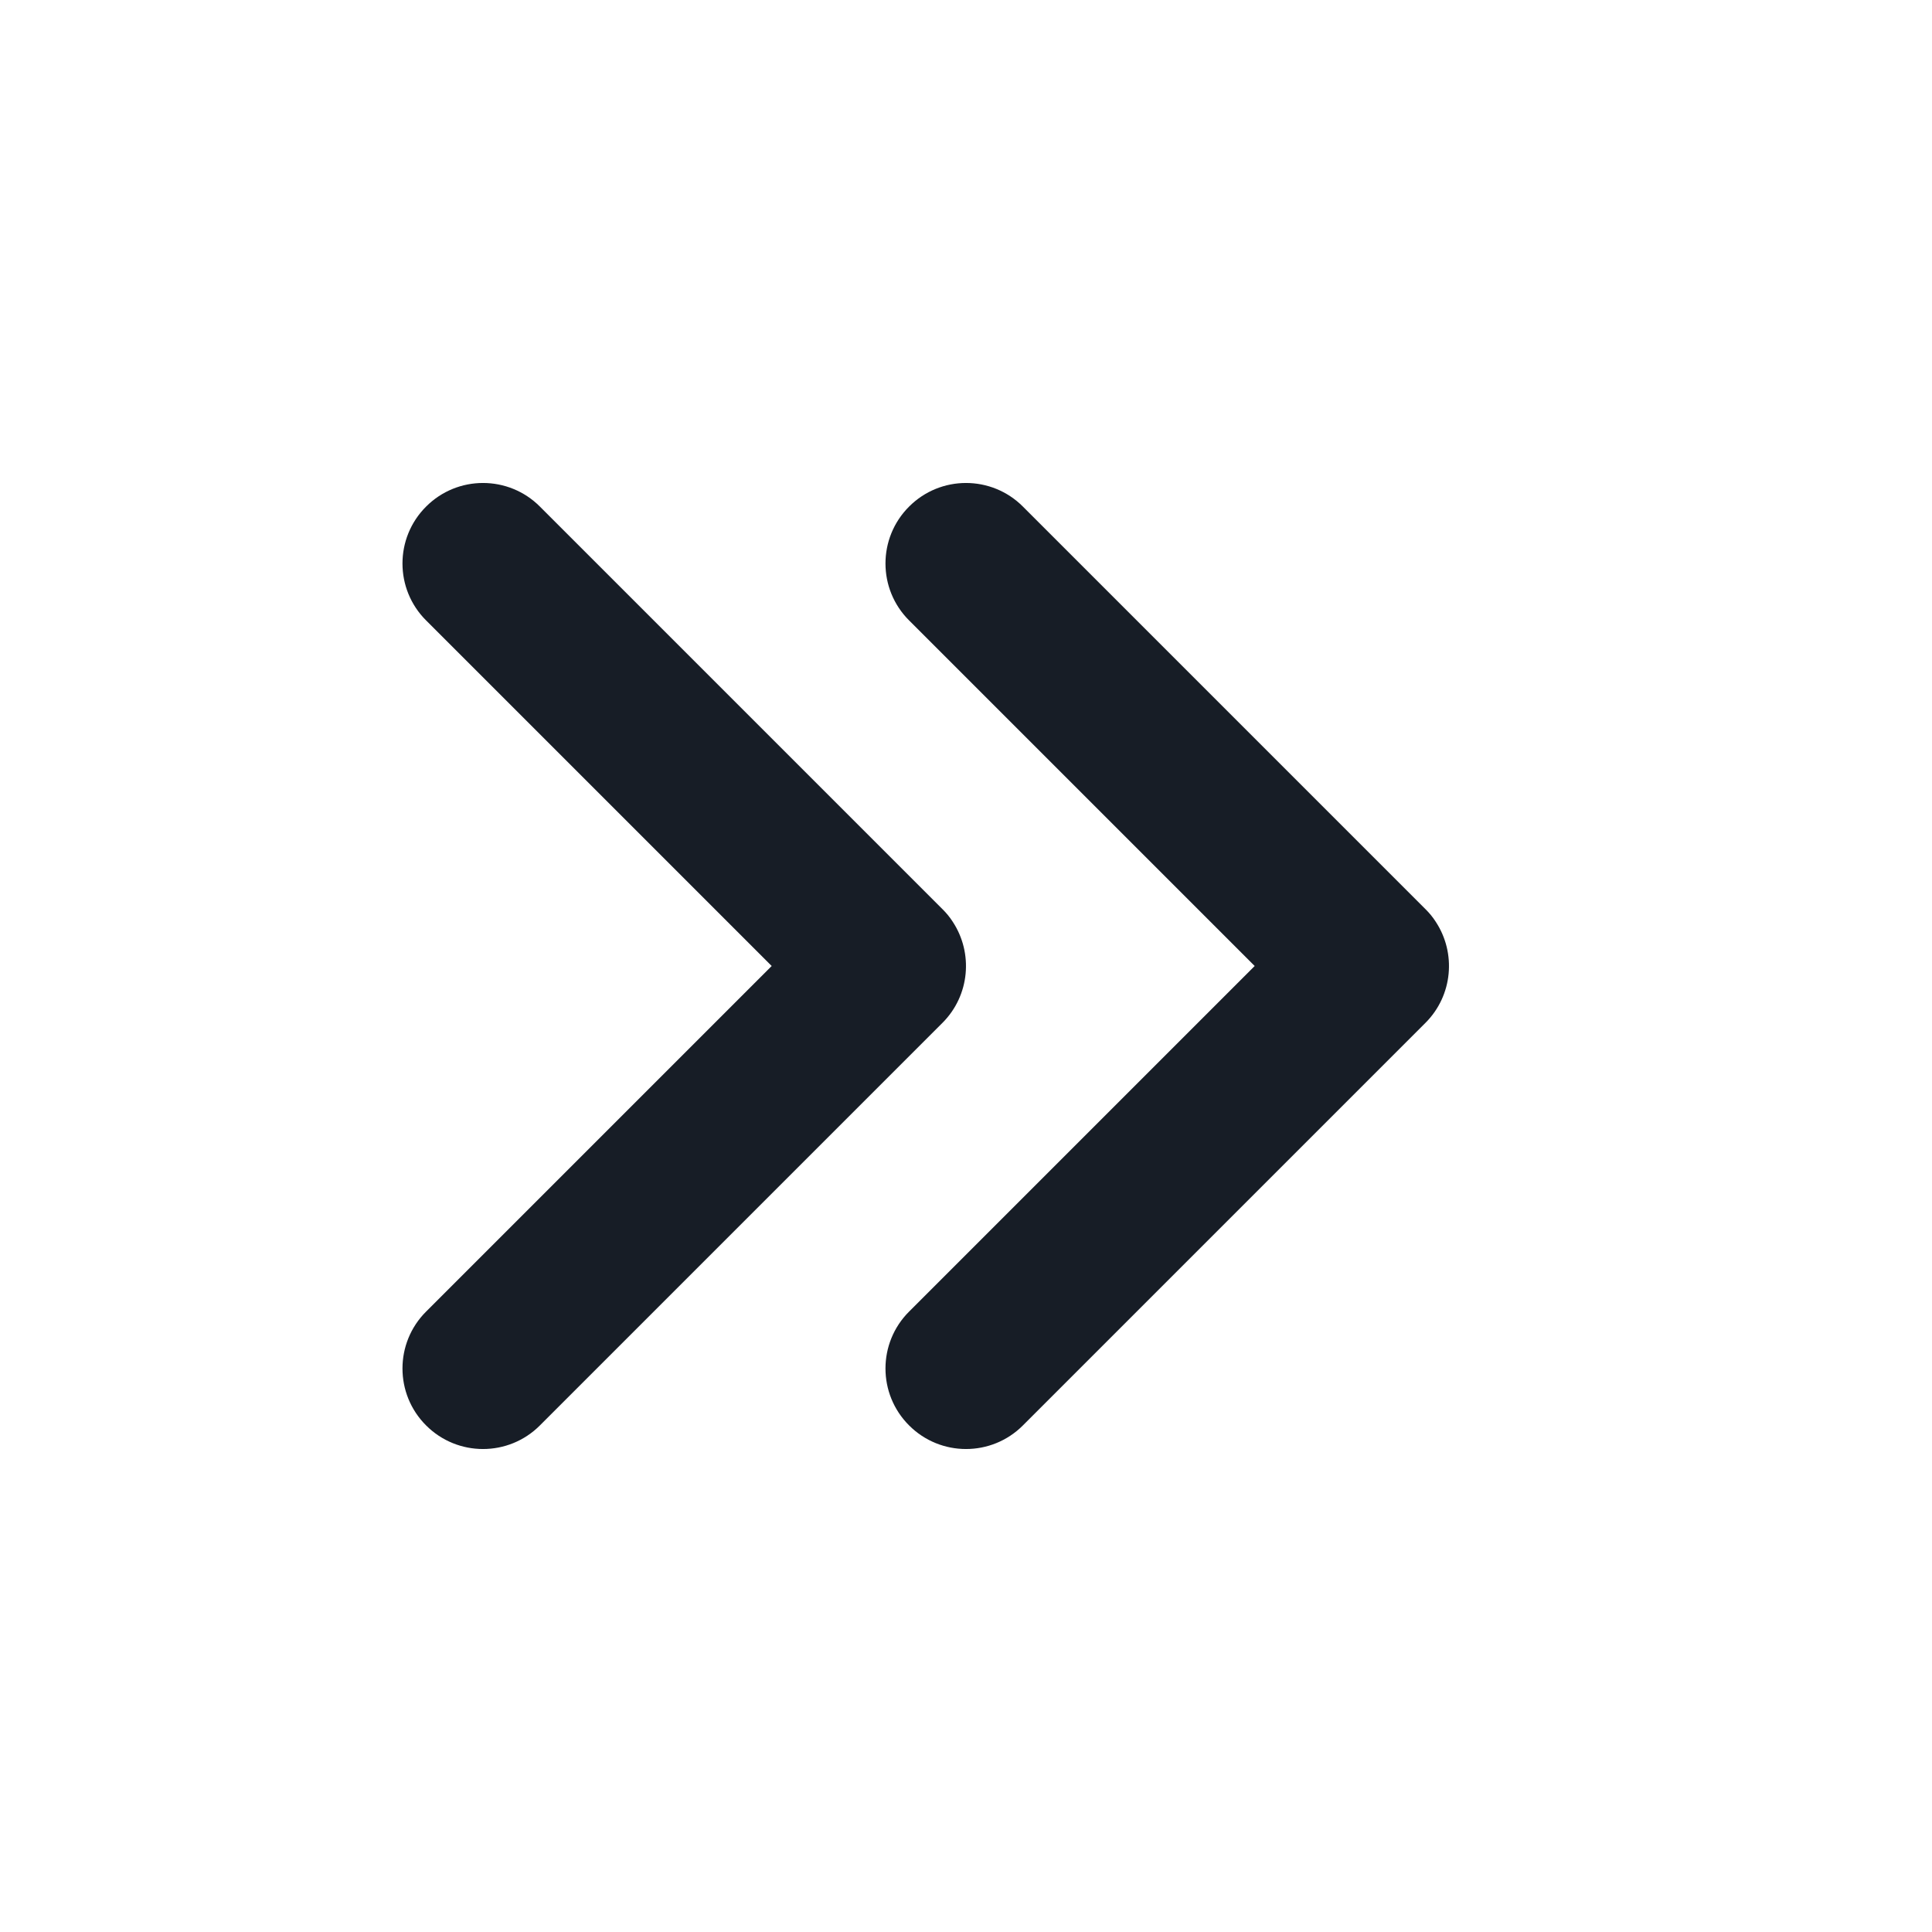
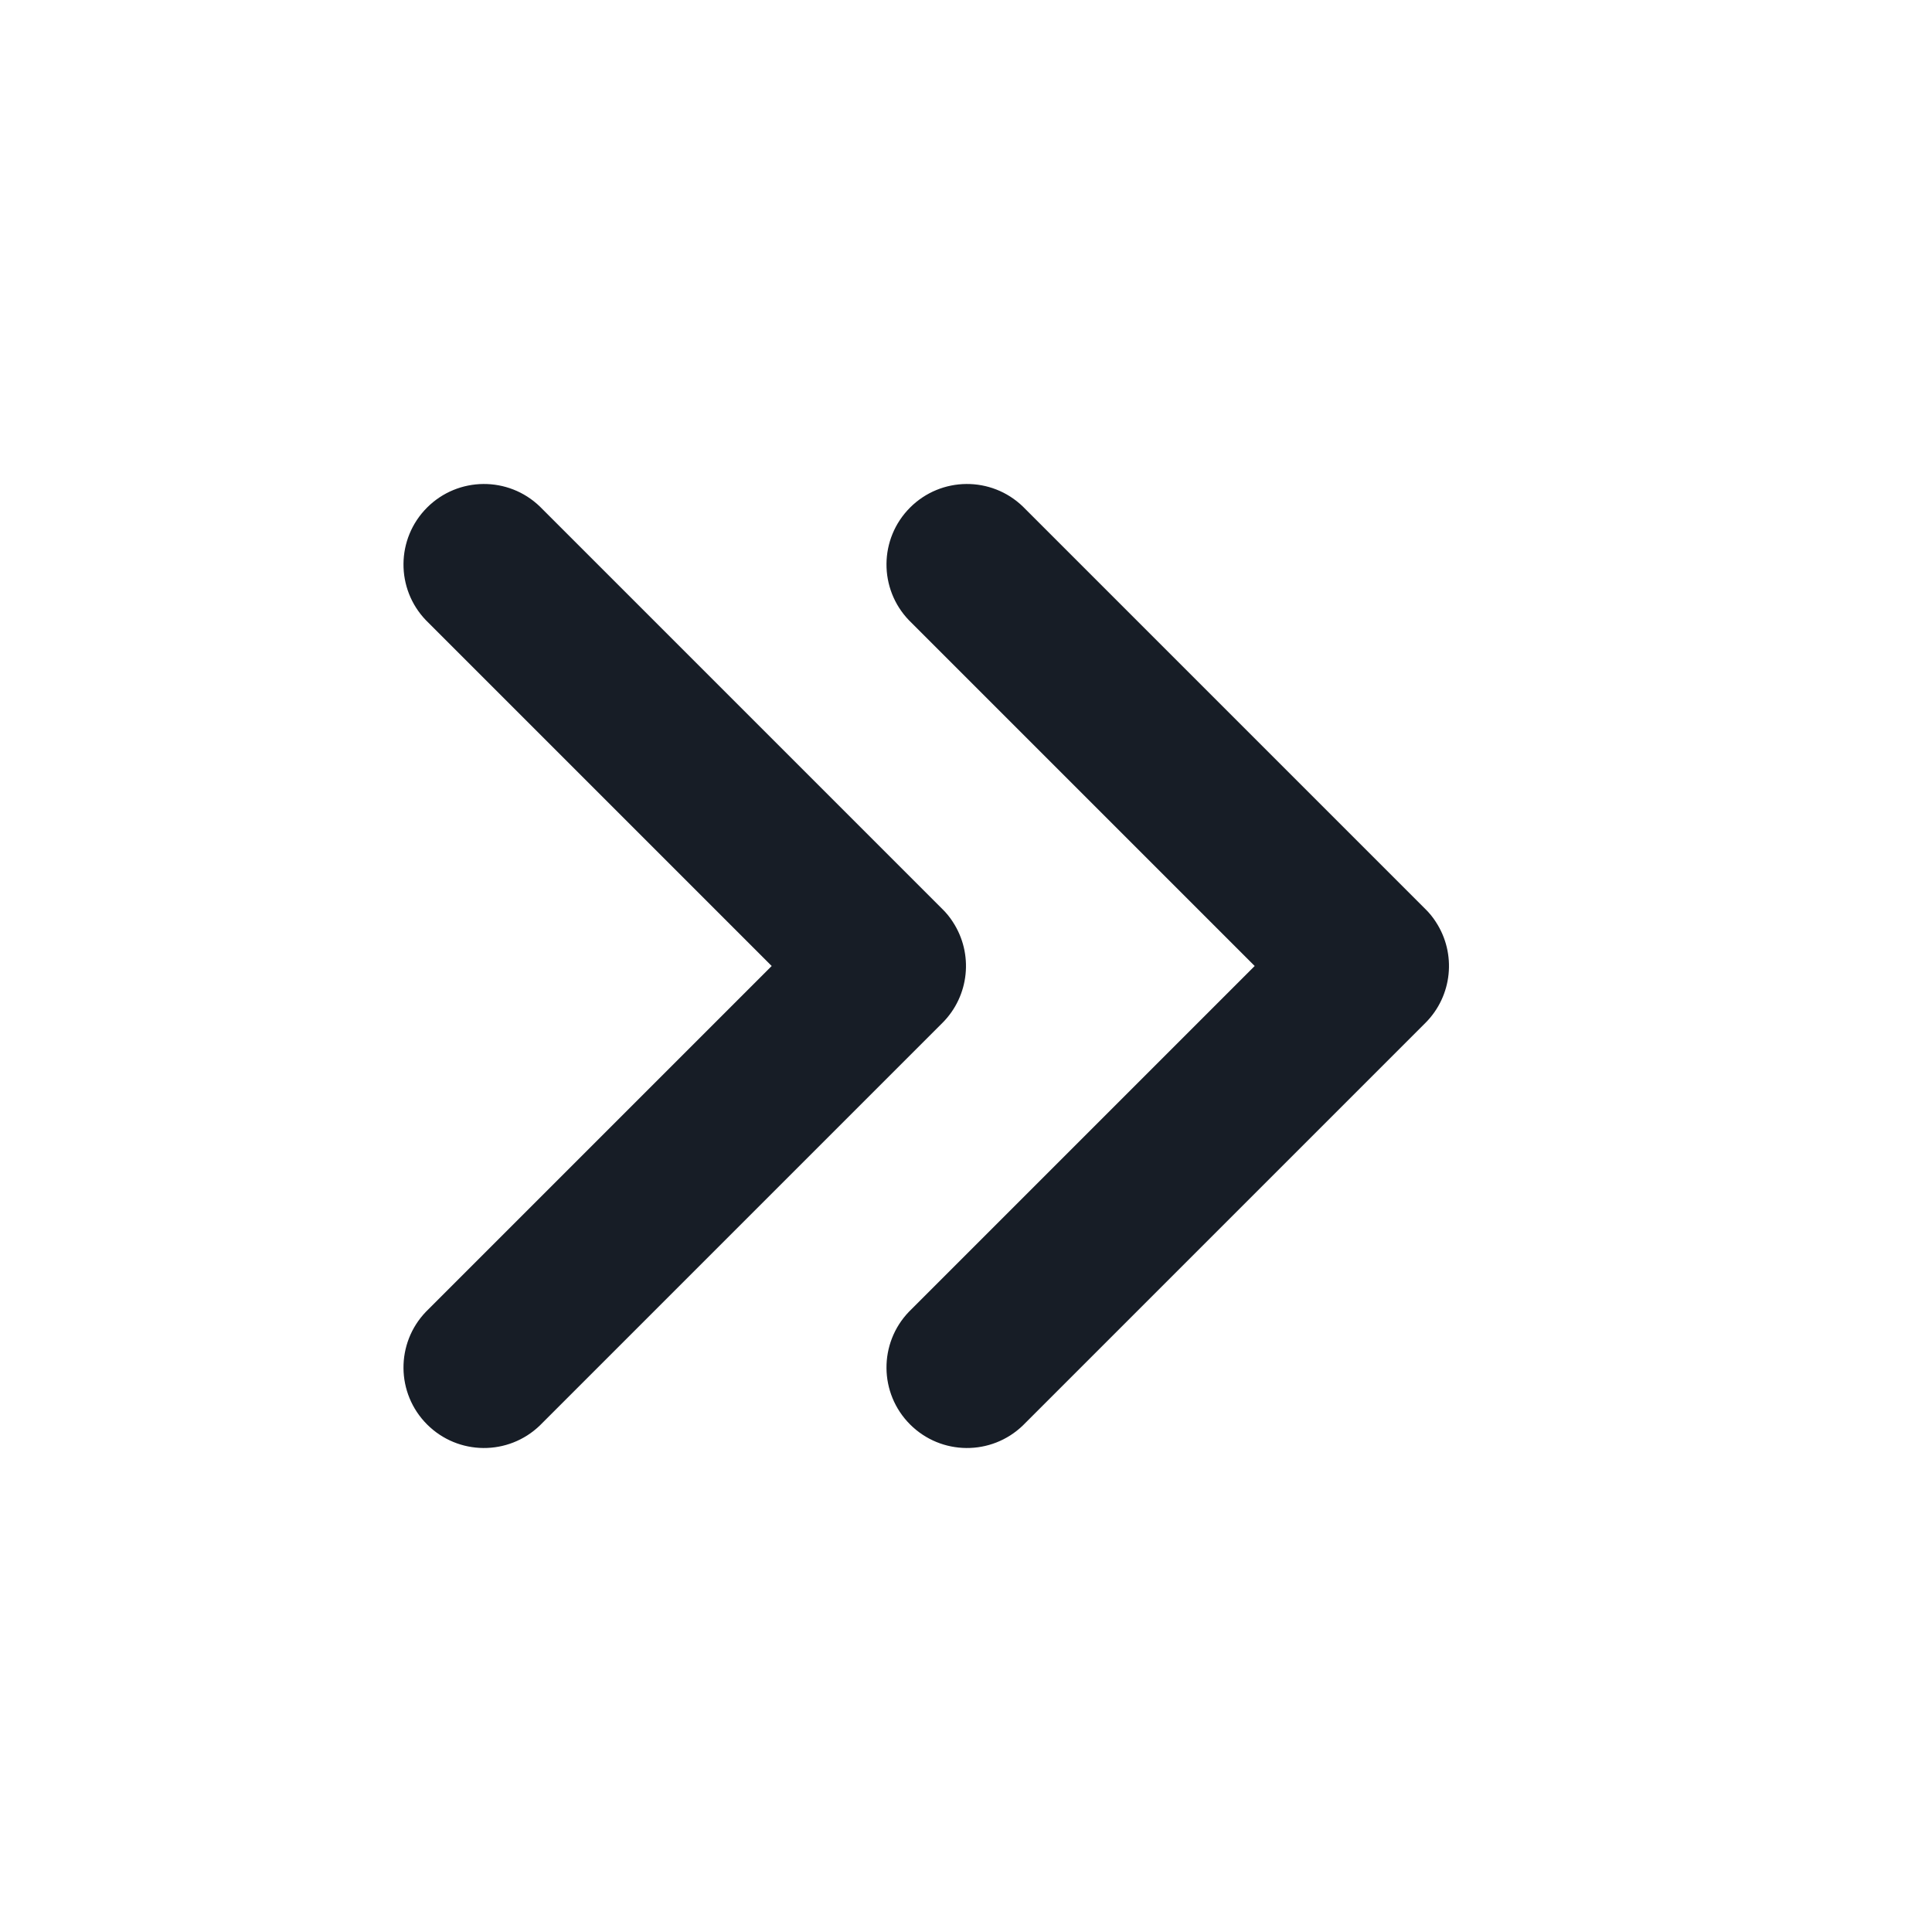
- <svg xmlns="http://www.w3.org/2000/svg" viewBox="0 0 24 24" width="24" height="24" fill="none">
-   <path d="M11.835 11.45C12.091 11.838 12.049 12.365 11.707 12.707L6.707 17.707C6.317 18.098 5.683 18.098 5.293 17.707C4.902 17.317 4.902 16.683 5.293 16.293L9.586 12L5.293 7.707C4.902 7.317 4.902 6.683 5.293 6.293C5.683 5.902 6.317 5.902 6.707 6.293L11.707 11.293C11.756 11.341 11.799 11.394 11.835 11.45Z" fill="#171D26" />
-   <path d="M17.835 11.45C18.091 11.838 18.049 12.365 17.707 12.707L12.707 17.707C12.317 18.098 11.683 18.098 11.293 17.707C10.902 17.317 10.902 16.683 11.293 16.293L15.586 12L11.293 7.707C10.902 7.317 10.902 6.683 11.293 6.293C11.683 5.902 12.317 5.902 12.707 6.293L17.707 11.293C17.756 11.341 17.799 11.394 17.835 11.45Z" fill="#171D26" />
+ <svg xmlns="http://www.w3.org/2000/svg" width="24" height="24" fill="none" viewBox="0 0 24 24">
+   <path fill="#171D26" d="M11.835 11.45a1 1 0 0 1-.128 1.257l-5 5a1 1 0 0 1-1.414-1.414L9.586 12 5.293 7.707a1 1 0 0 1 1.414-1.414l5 5a.907.907 0 0 1 .128.157Z" />
+   <path fill="#171D26" d="M17.835 11.45a1 1 0 0 1-.128 1.257l-5 5a1 1 0 0 1-1.414-1.414L15.586 12l-4.293-4.293a1 1 0 0 1 1.414-1.414l5 5a.907.907 0 0 1 .128.157Z" />
</svg>
